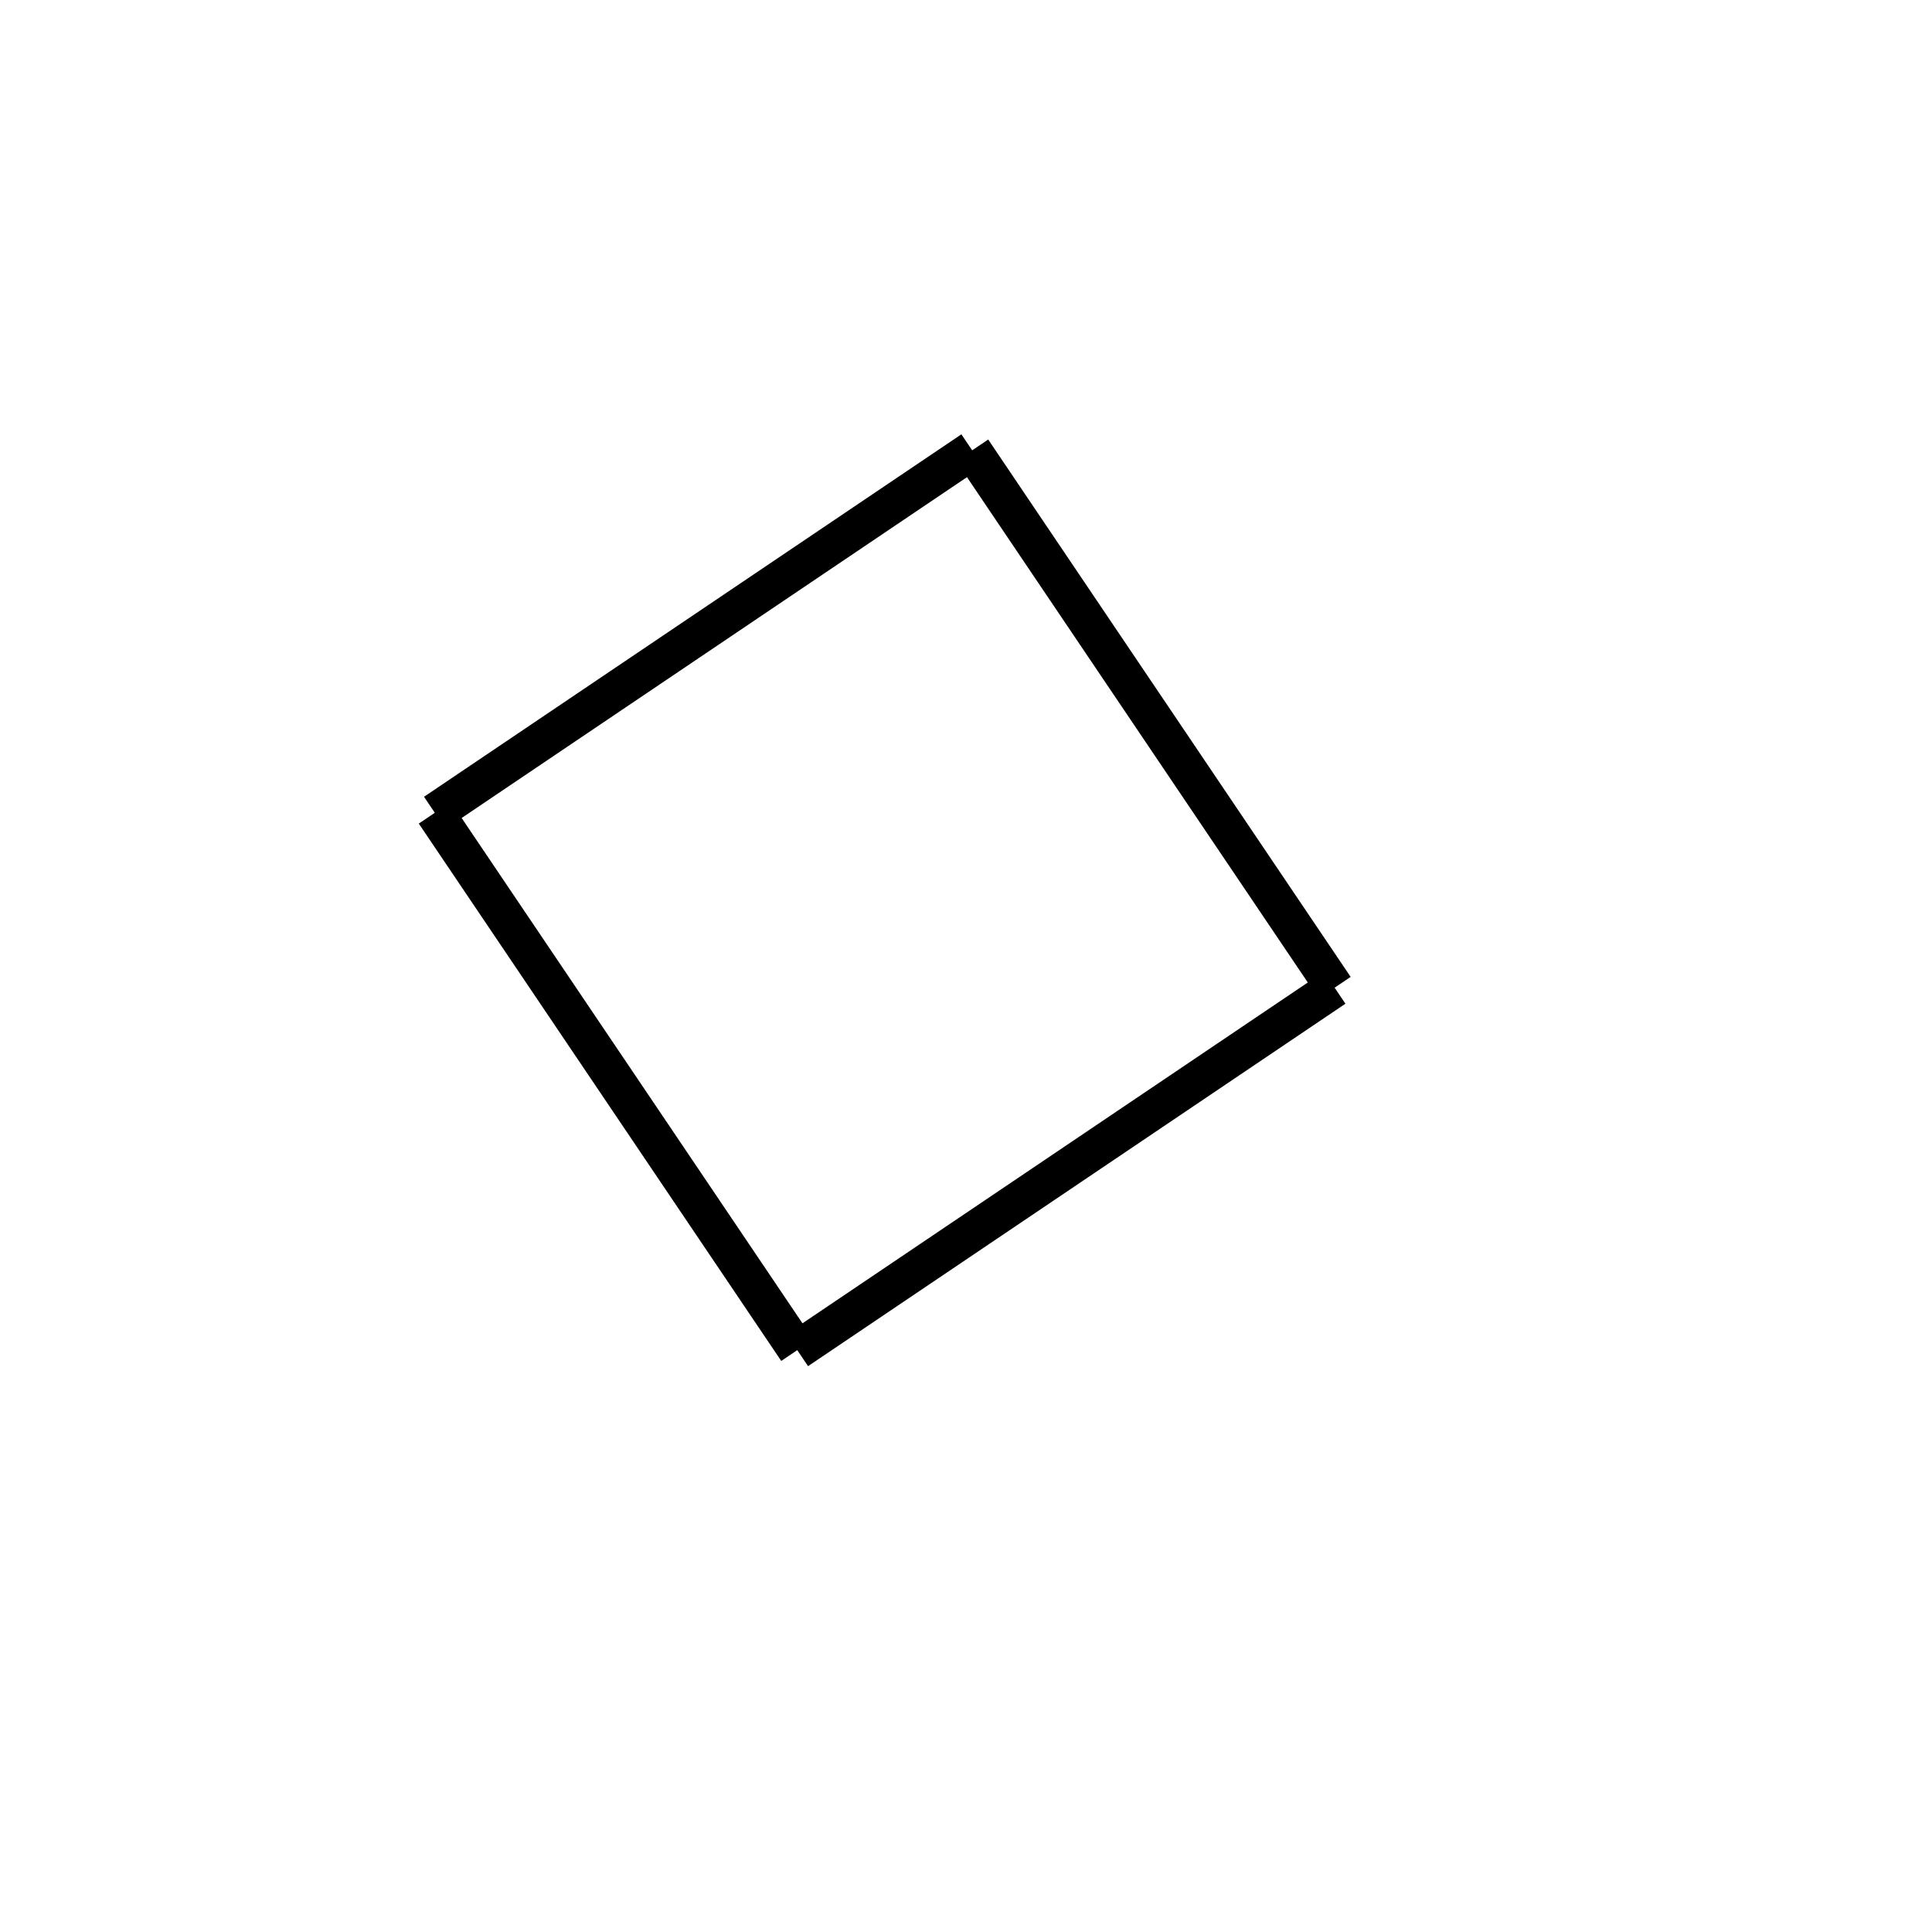
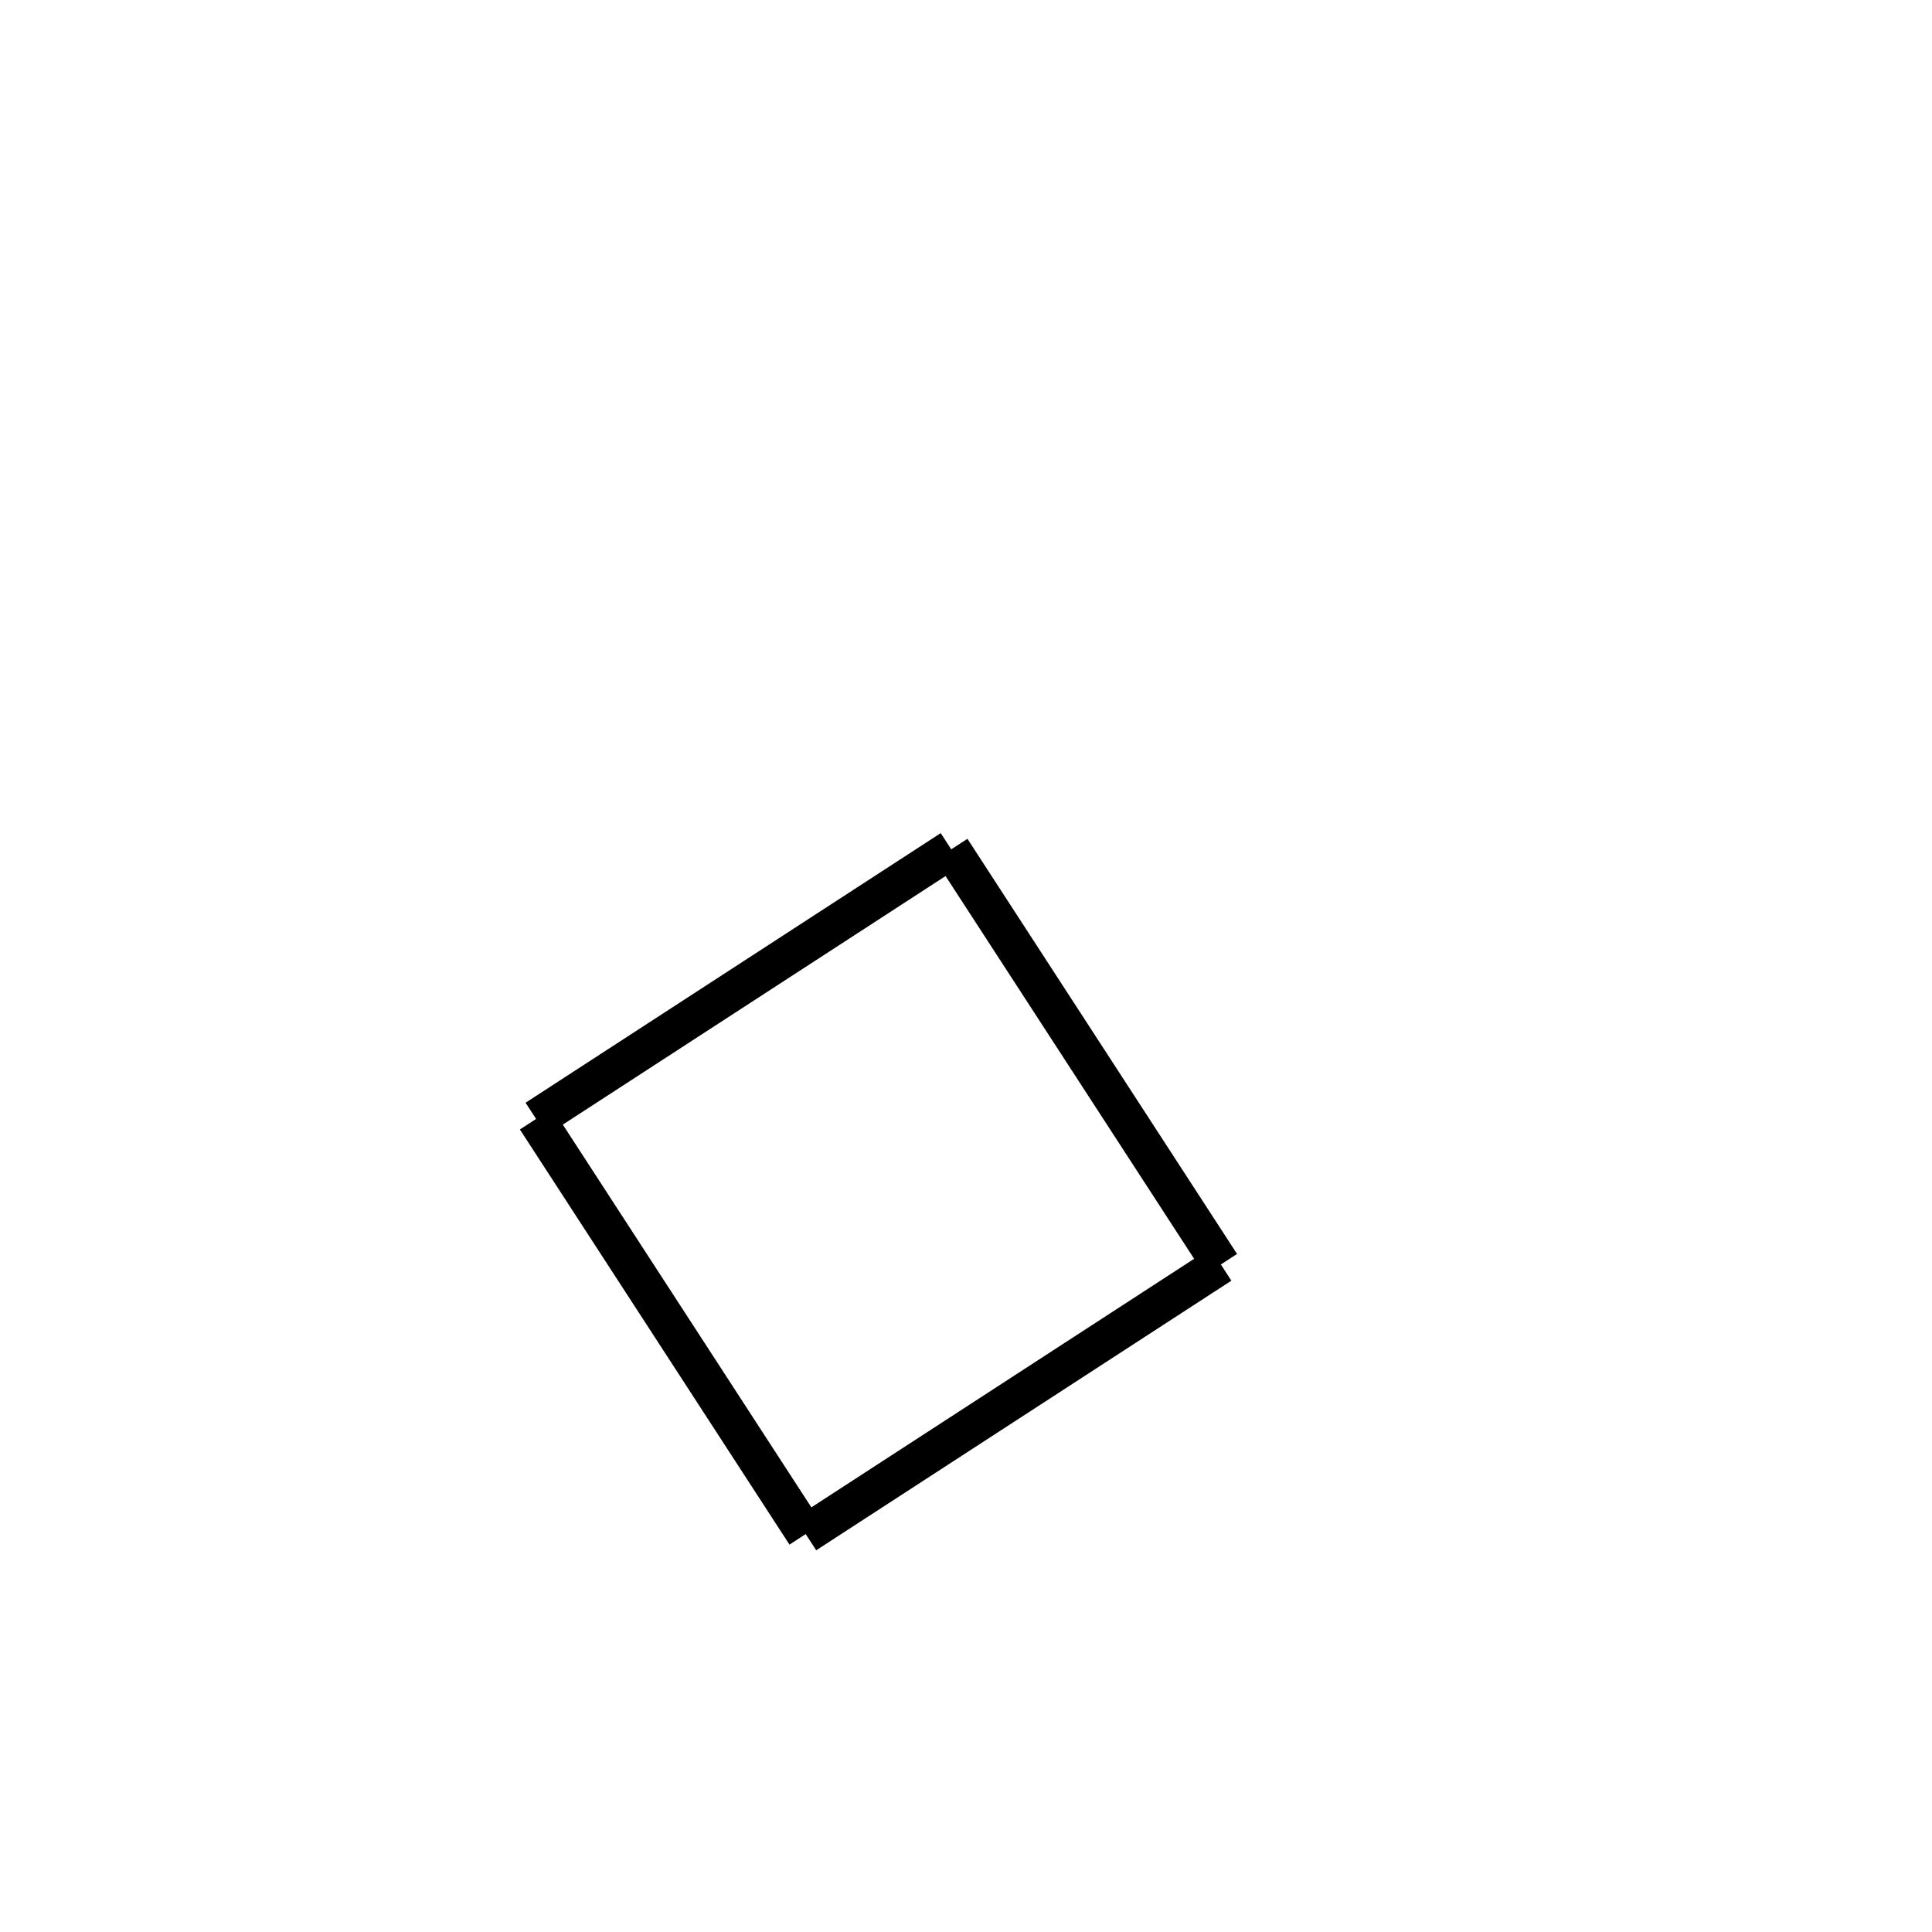
<svg xmlns="http://www.w3.org/2000/svg" height="100" width="100">
-   <line x1="50.32" y1="23.309" x2="69.08" y2="51.123" stroke-width="2" stroke="black" />
-   <line x1="69.08" y1="51.123" x2="41.266" y2="69.883" stroke-width="2" stroke="black" />
-   <line x1="22.506" y1="42.07" x2="41.266" y2="69.883" stroke-width="2" stroke="black" />
-   <line x1="50.32" y1="23.309" x2="22.506" y2="42.07" stroke-width="2" stroke="black" />
+   <line x1="49.236" y1="43.961" x2="63.191" y2="65.449" stroke-width="2" stroke="black" />
+   <line x1="63.191" y1="65.449" x2="41.702" y2="79.404" stroke-width="2" stroke="black" />
+   <line x1="27.748" y1="57.916" x2="41.702" y2="79.404" stroke-width="2" stroke="black" />
+   <line x1="49.236" y1="43.961" x2="27.748" y2="57.916" stroke-width="2" stroke="black" />
</svg>
